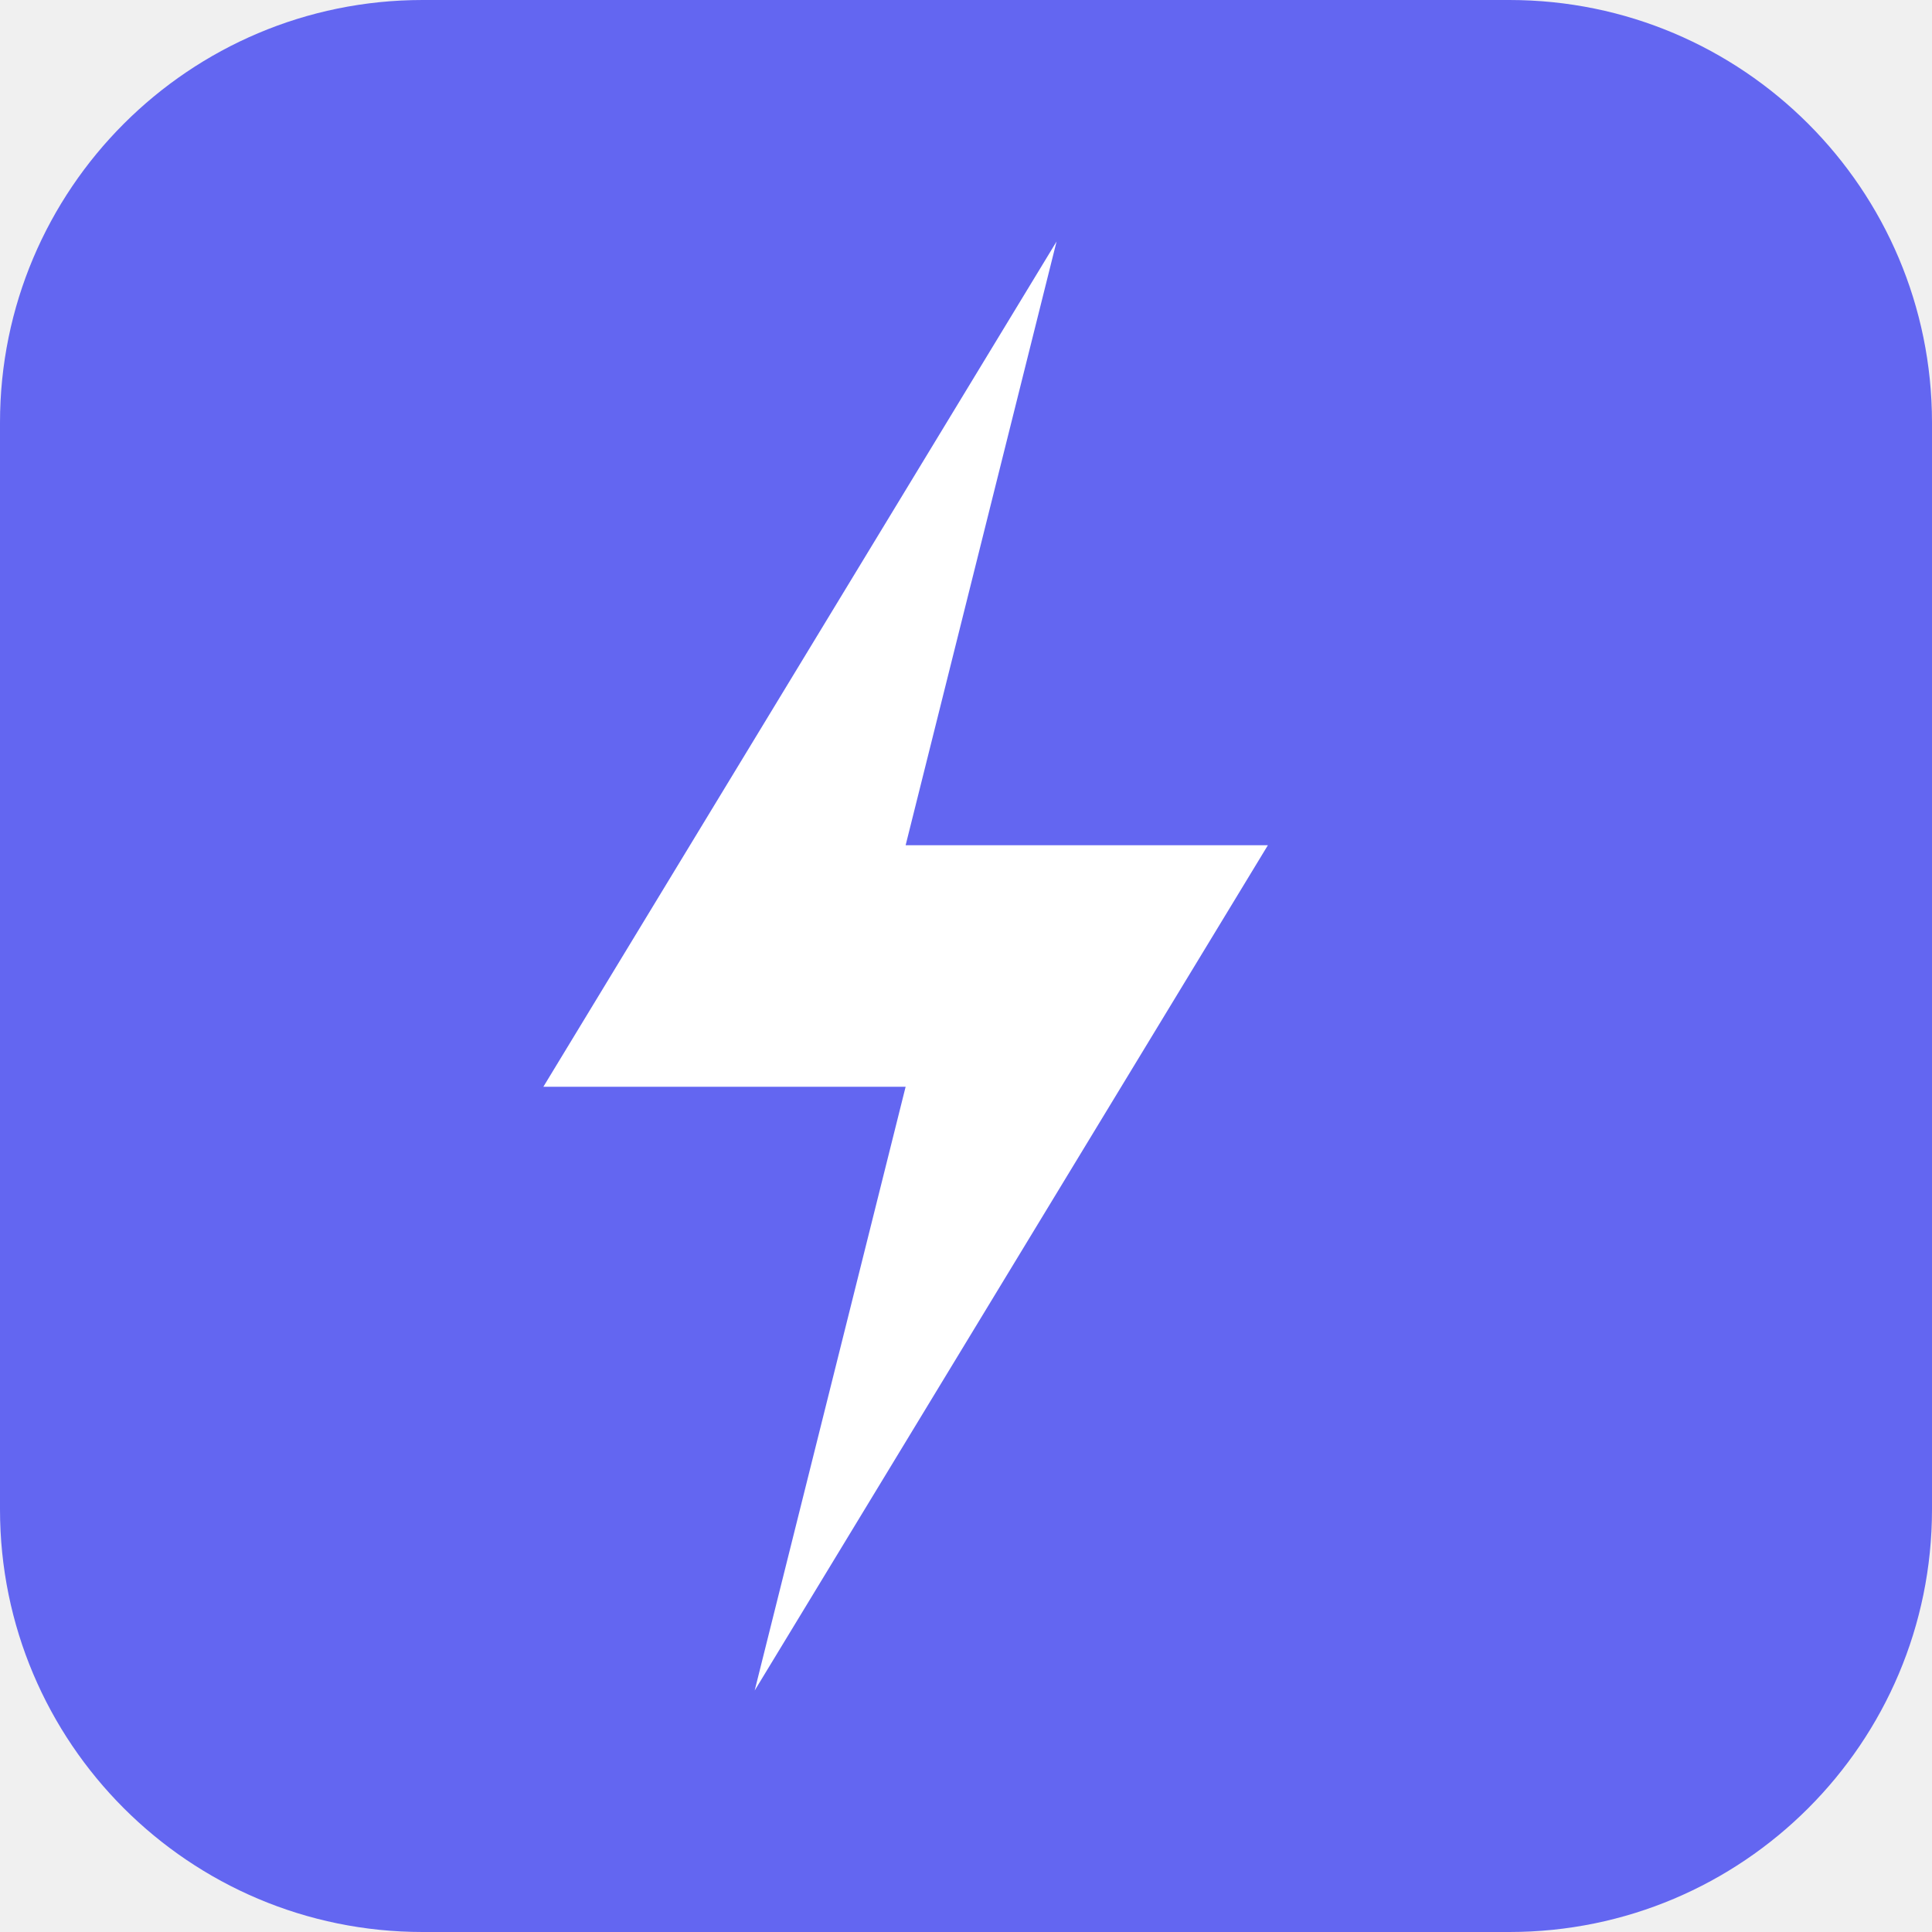
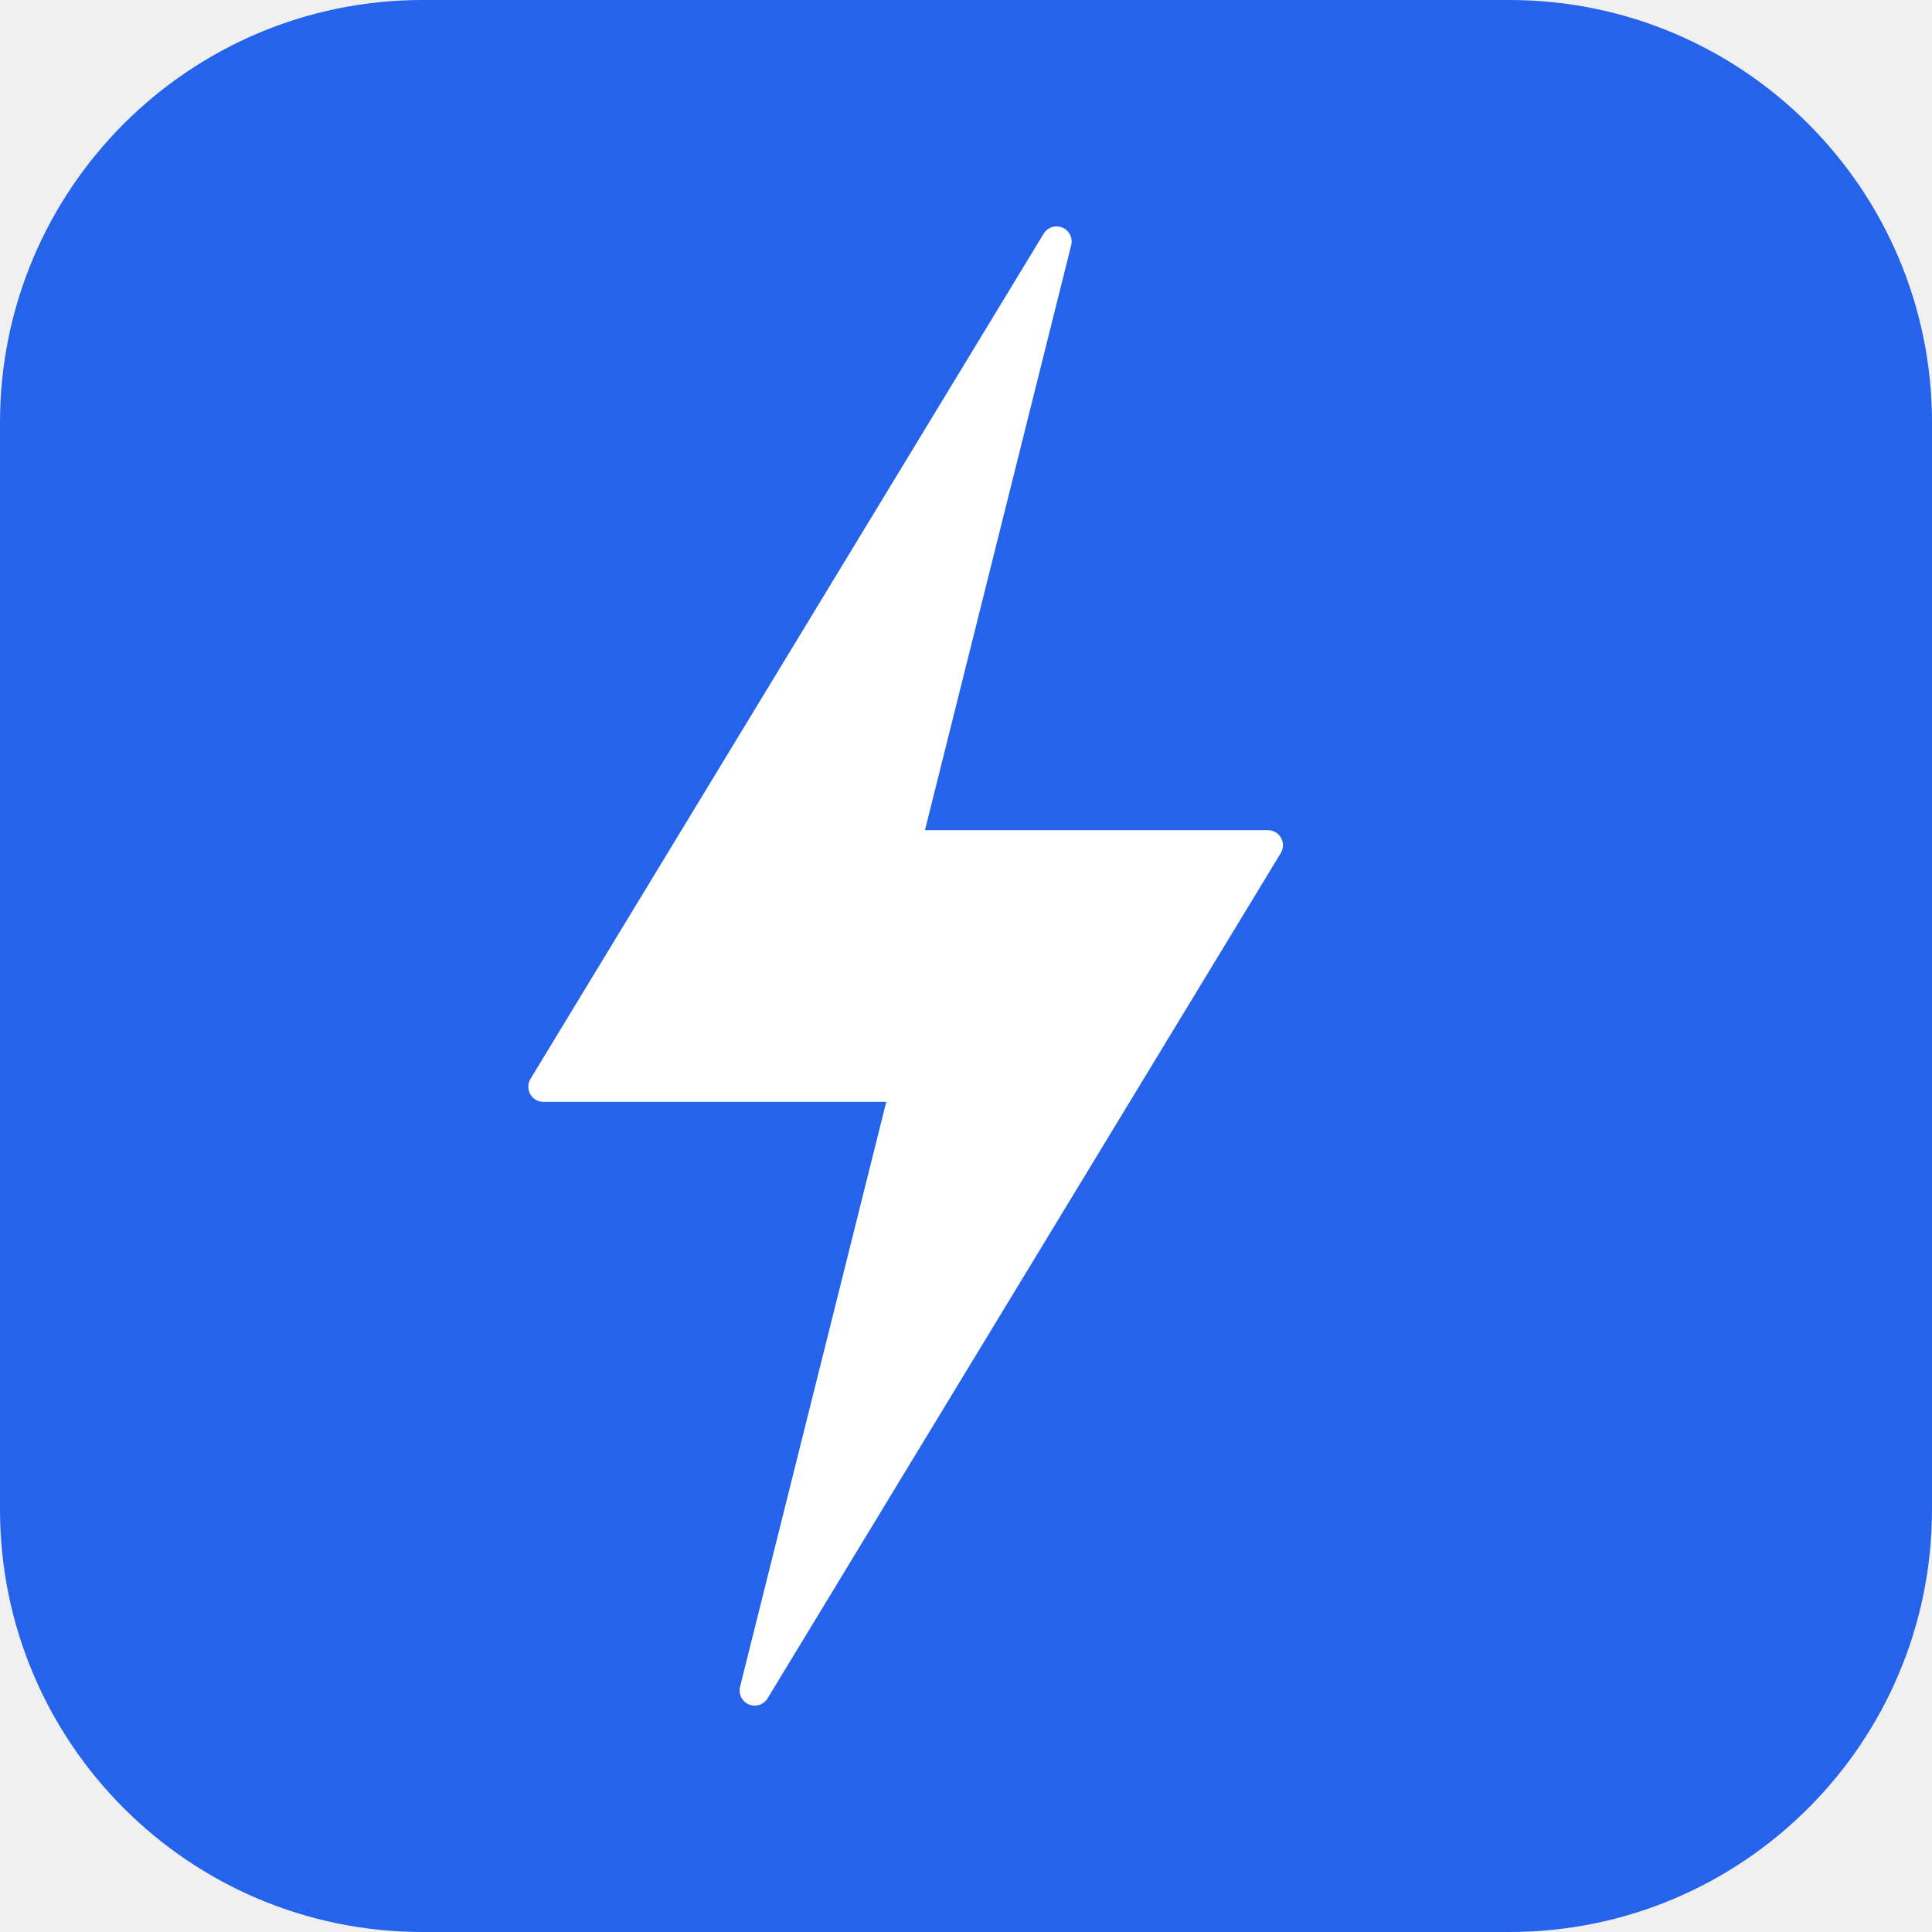
- <svg xmlns="http://www.w3.org/2000/svg" viewBox="0 0 32 32" width="32" height="32">
-   <rect width="32" height="32" rx="7" fill="#6366f1" />
-   <path d="M17.5 4L9 18h6l-2.5 10L21 14h-6z" fill="white" />
+ <svg xmlns="http://www.w3.org/2000/svg" viewBox="0 0 512 512" width="512" height="512">
+   <rect width="512" height="512" rx="112" fill="#2563EB" />
+   <path d="M280 64L144 288h96l-40 160L336 224h-96z" fill="white" stroke="white" stroke-width="8" stroke-linejoin="round" />
</svg>
